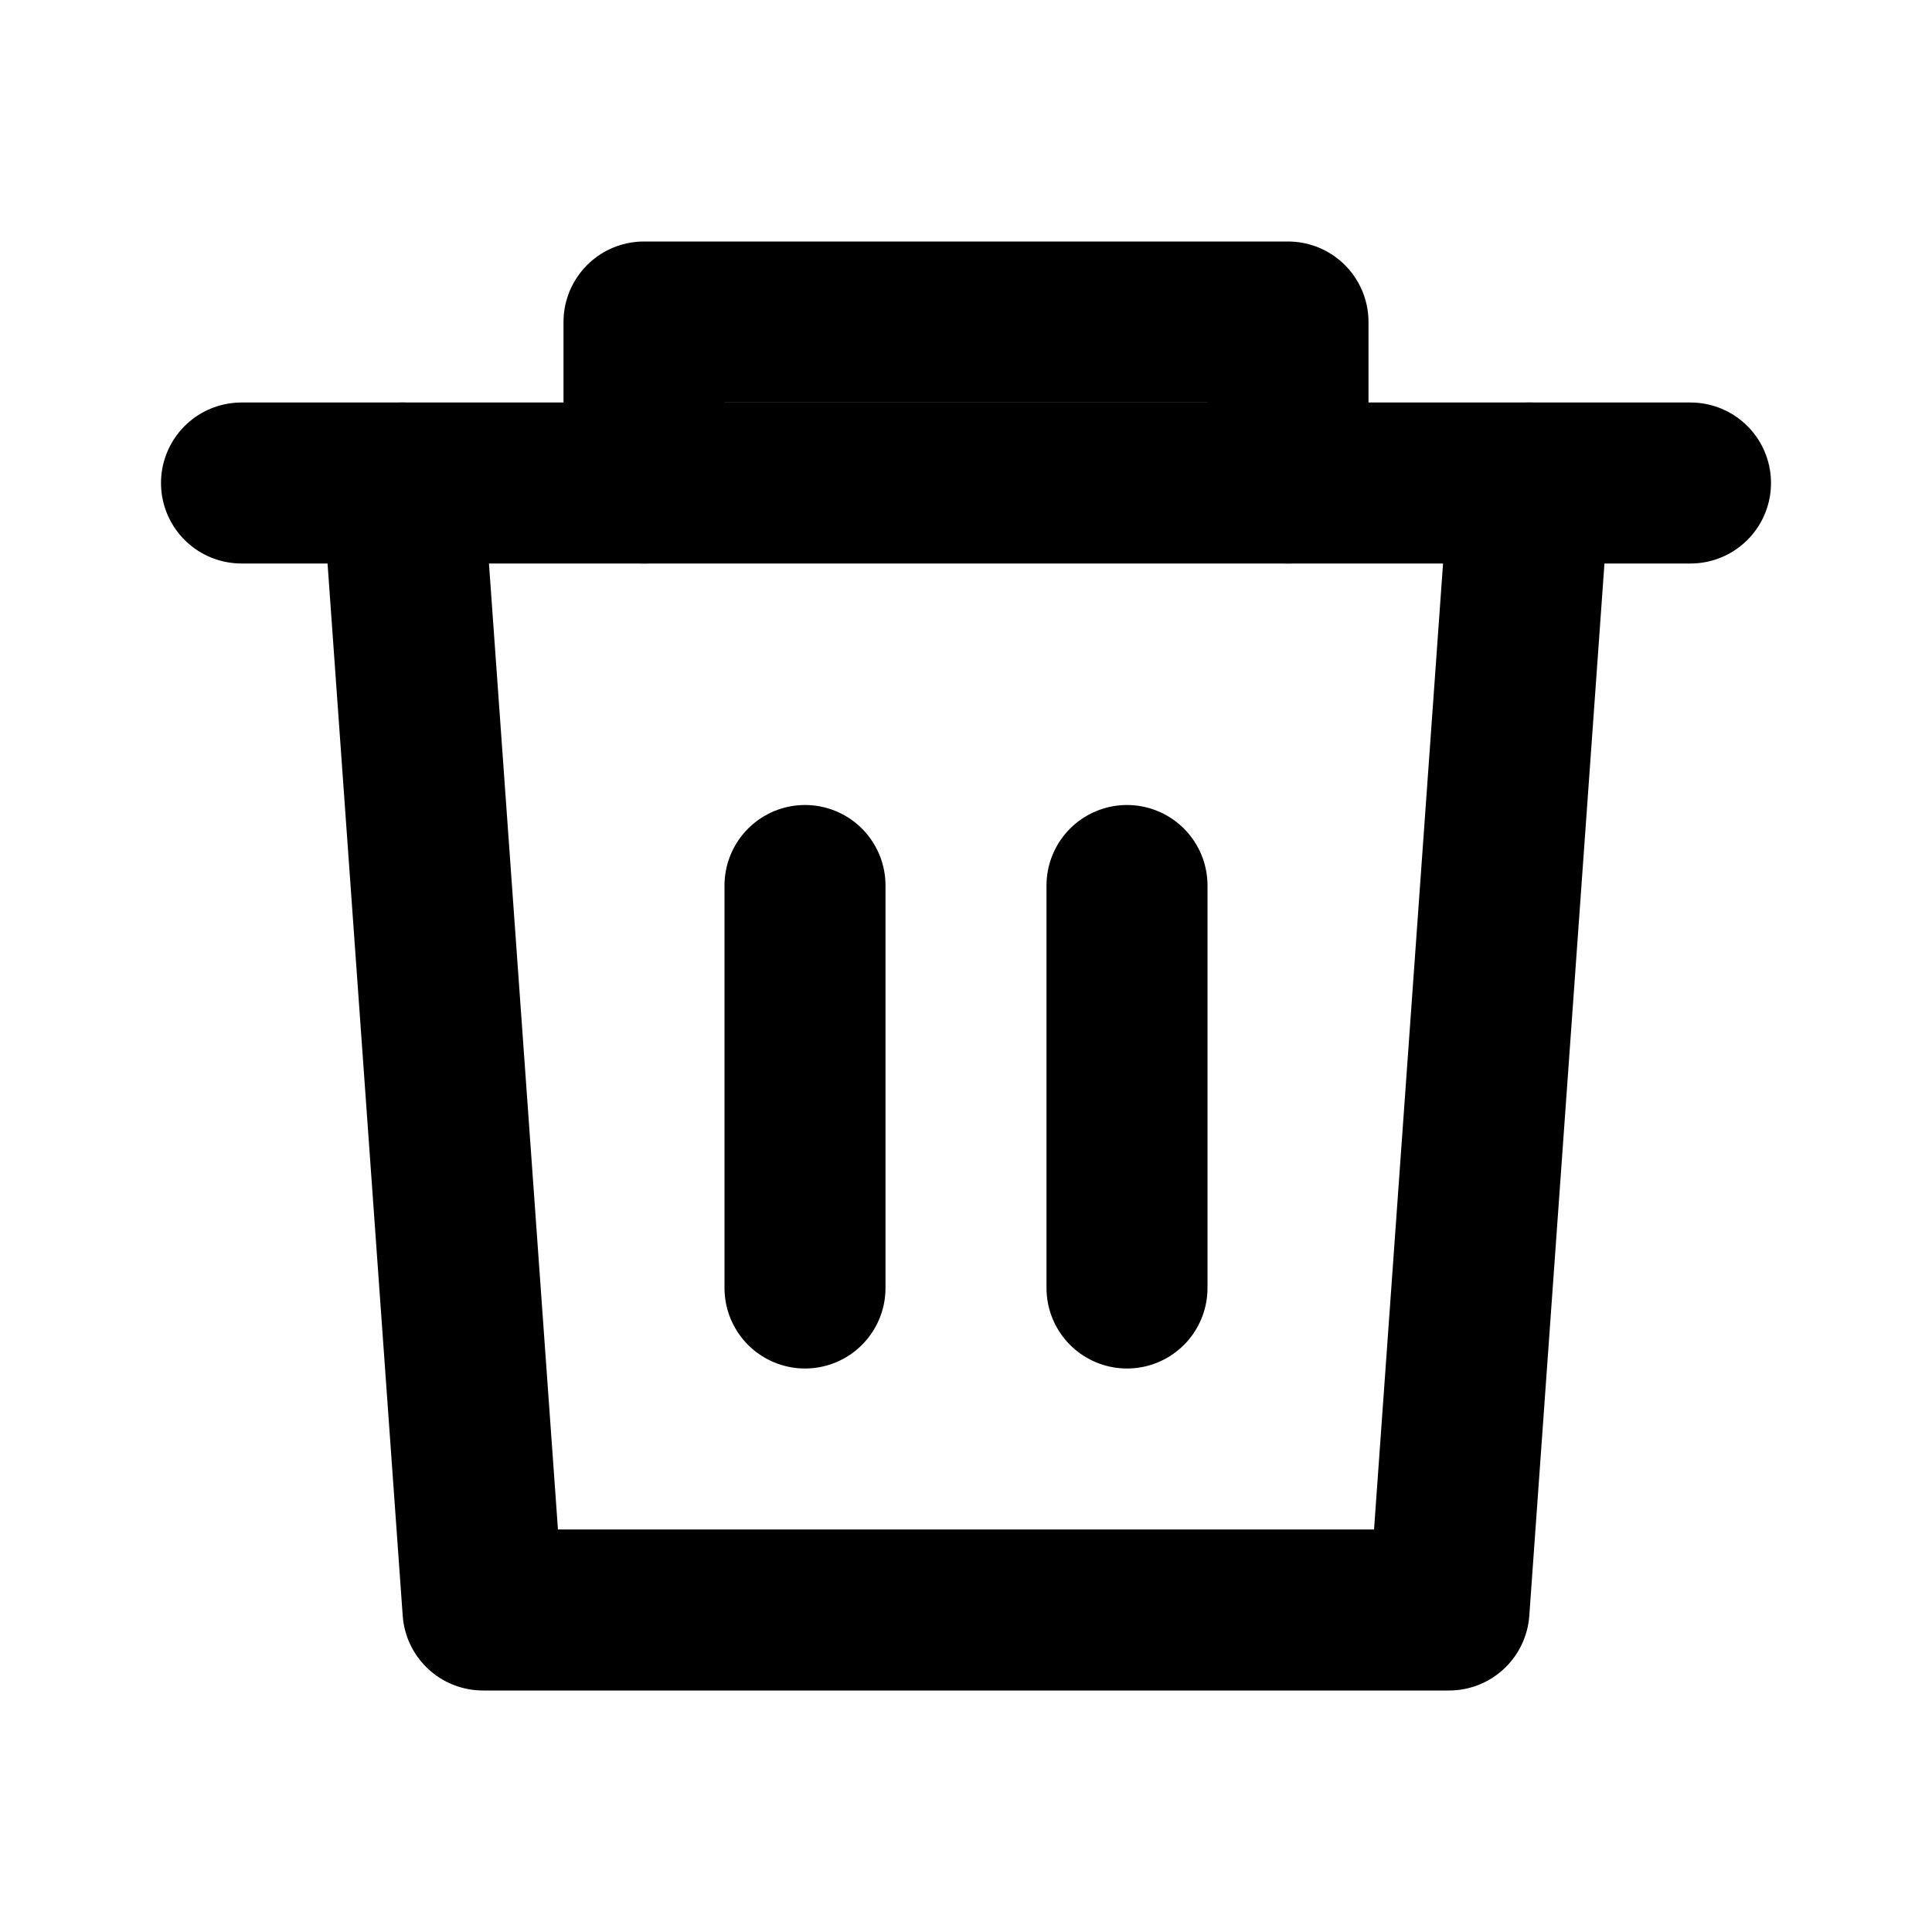
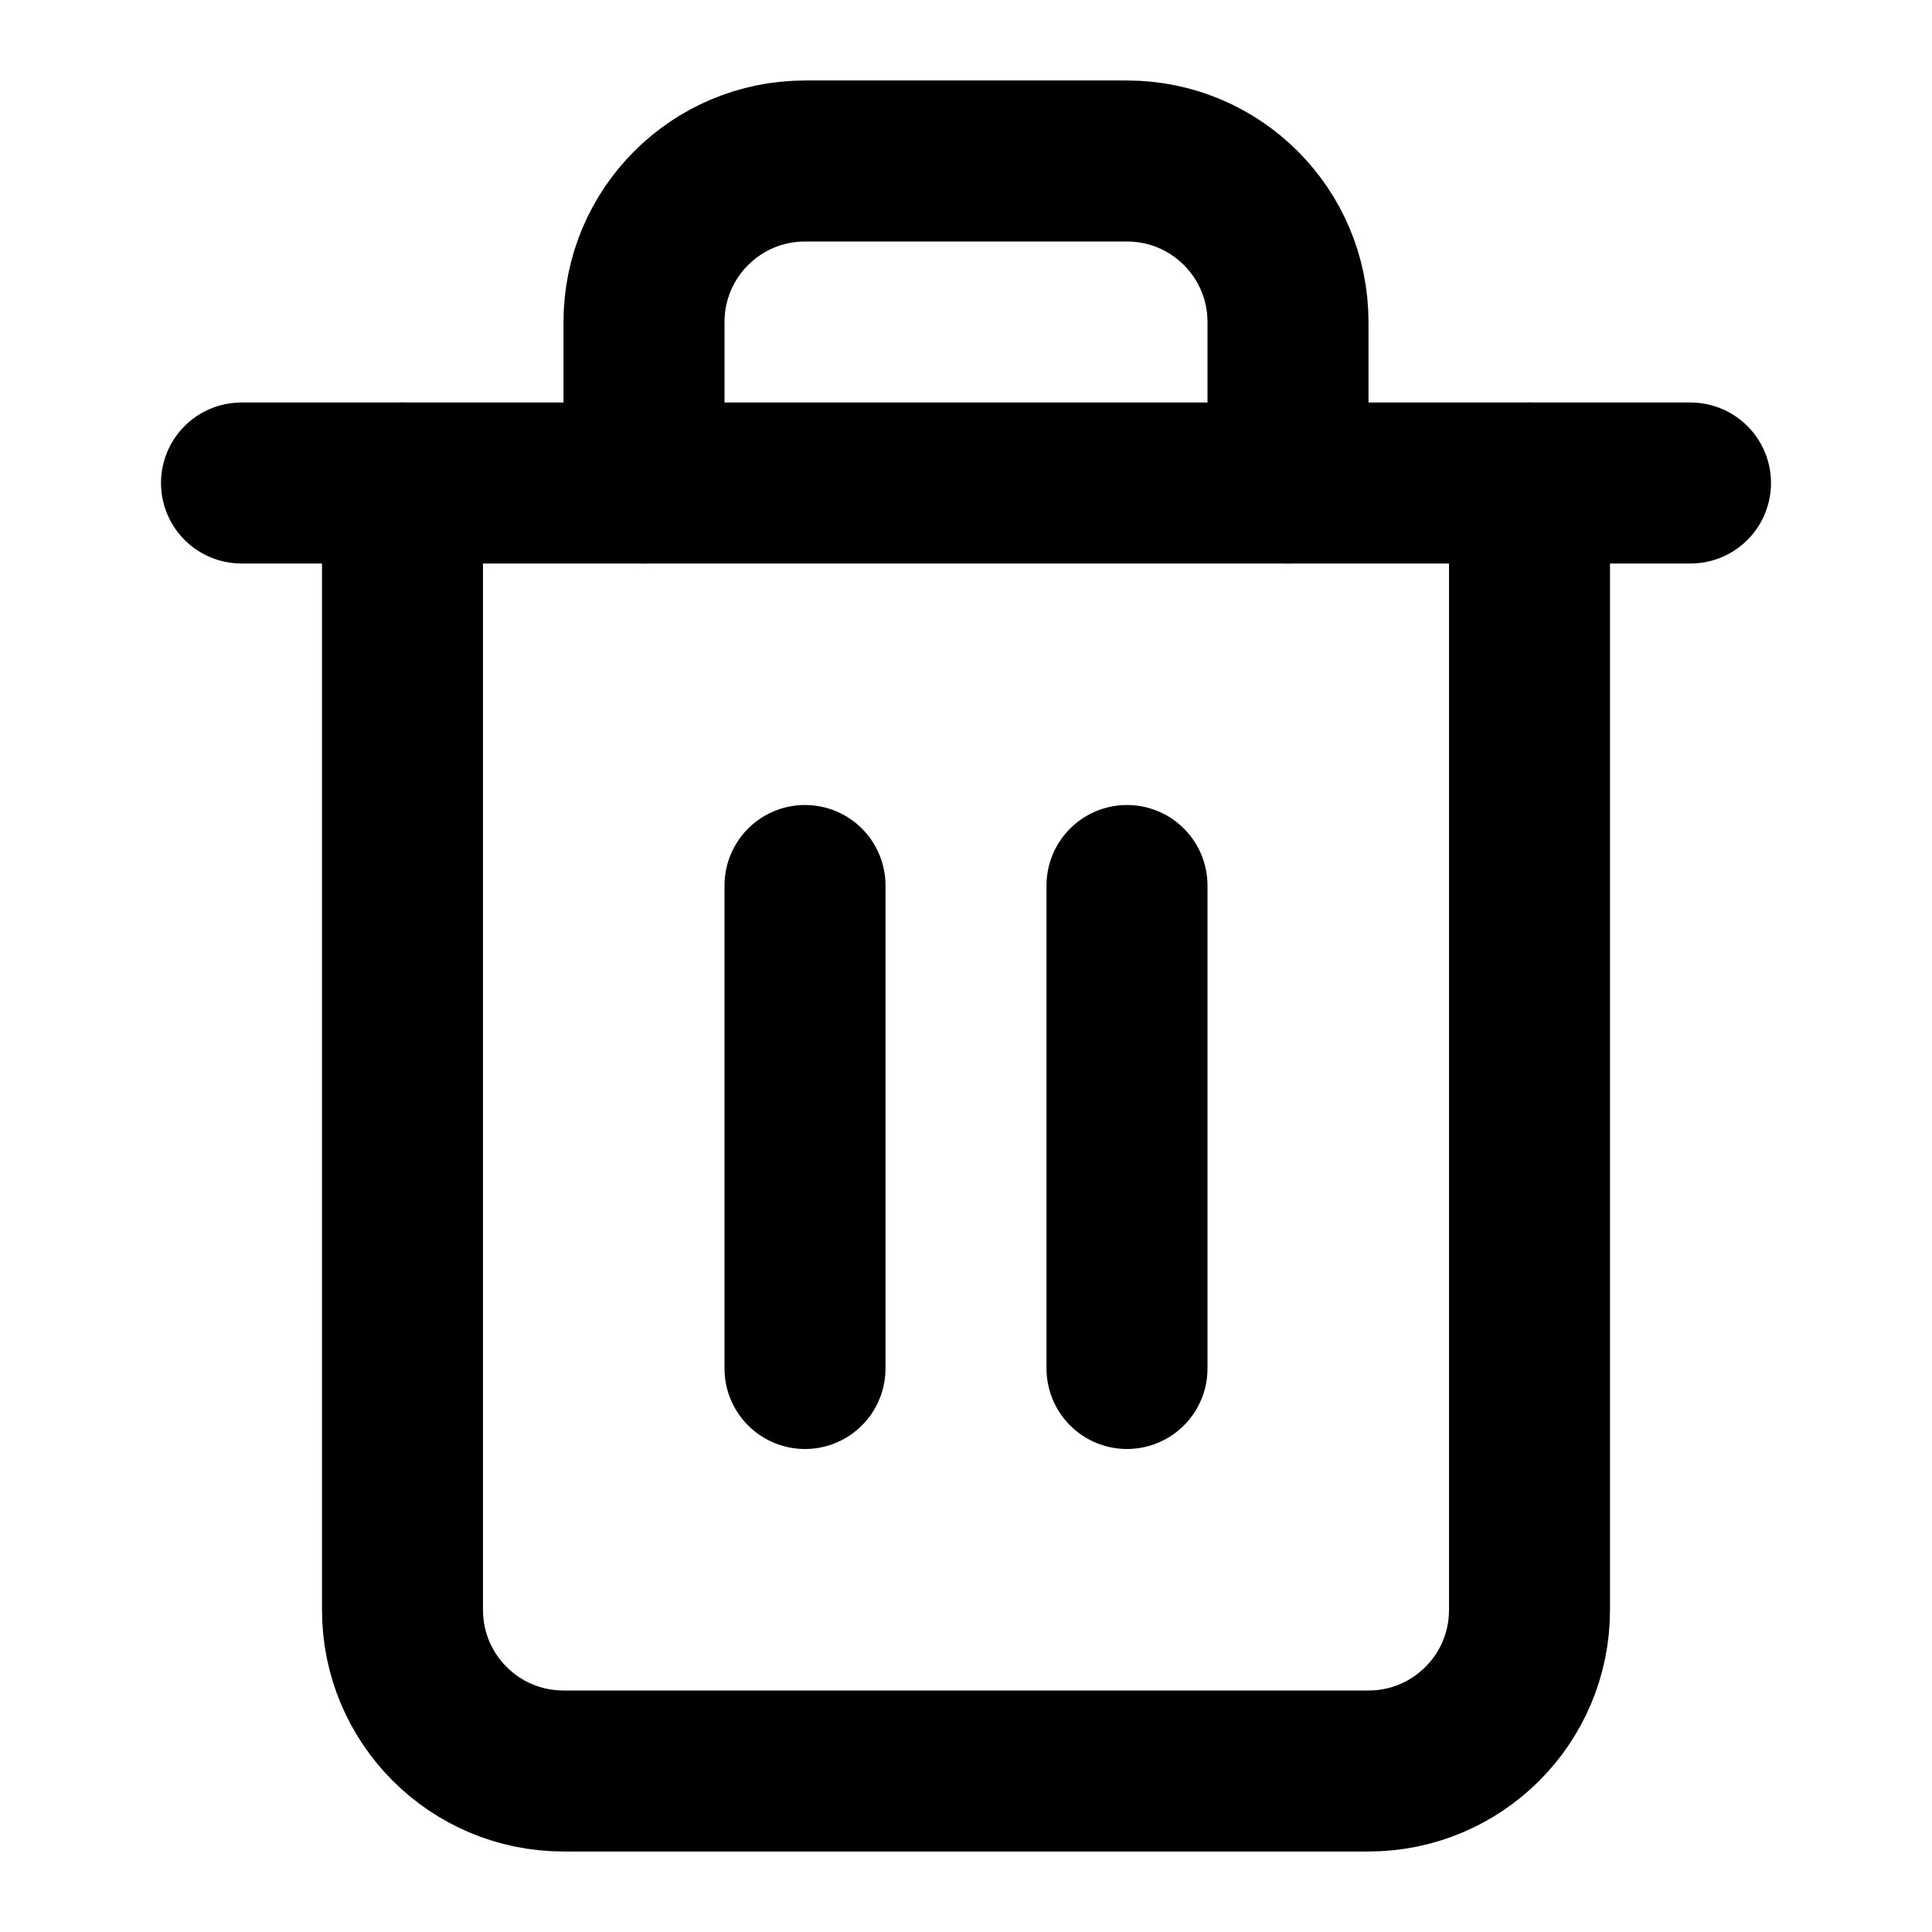
- <svg xmlns="http://www.w3.org/2000/svg" viewBox="0 0 24 24" fill="none" stroke="currentColor" stroke-width="2" stroke-linecap="round" stroke-linejoin="round">
+ <svg xmlns="http://www.w3.org/2000/svg" width="24" height="24" viewBox="0 0 24 24" fill="none" stroke="currentColor" stroke-width="2" stroke-linecap="round" stroke-linejoin="round">
+   <path d="M10 11v6" />
+   <path d="M14 11v6" />
+   <path d="M19 6v14a2 2 0 0 1-2 2H7a2 2 0 0 1-2-2V6" />
  <path d="M3 6h18" />
-   <path d="M8 6V4h8v2" />
-   <path d="M19 6l-1 14H6L5 6" />
-   <path d="M10 11v5M14 11v5" />
+   <path d="M8 6V4a2 2 0 0 1 2-2h4a2 2 0 0 1 2 2v2" />
</svg>
